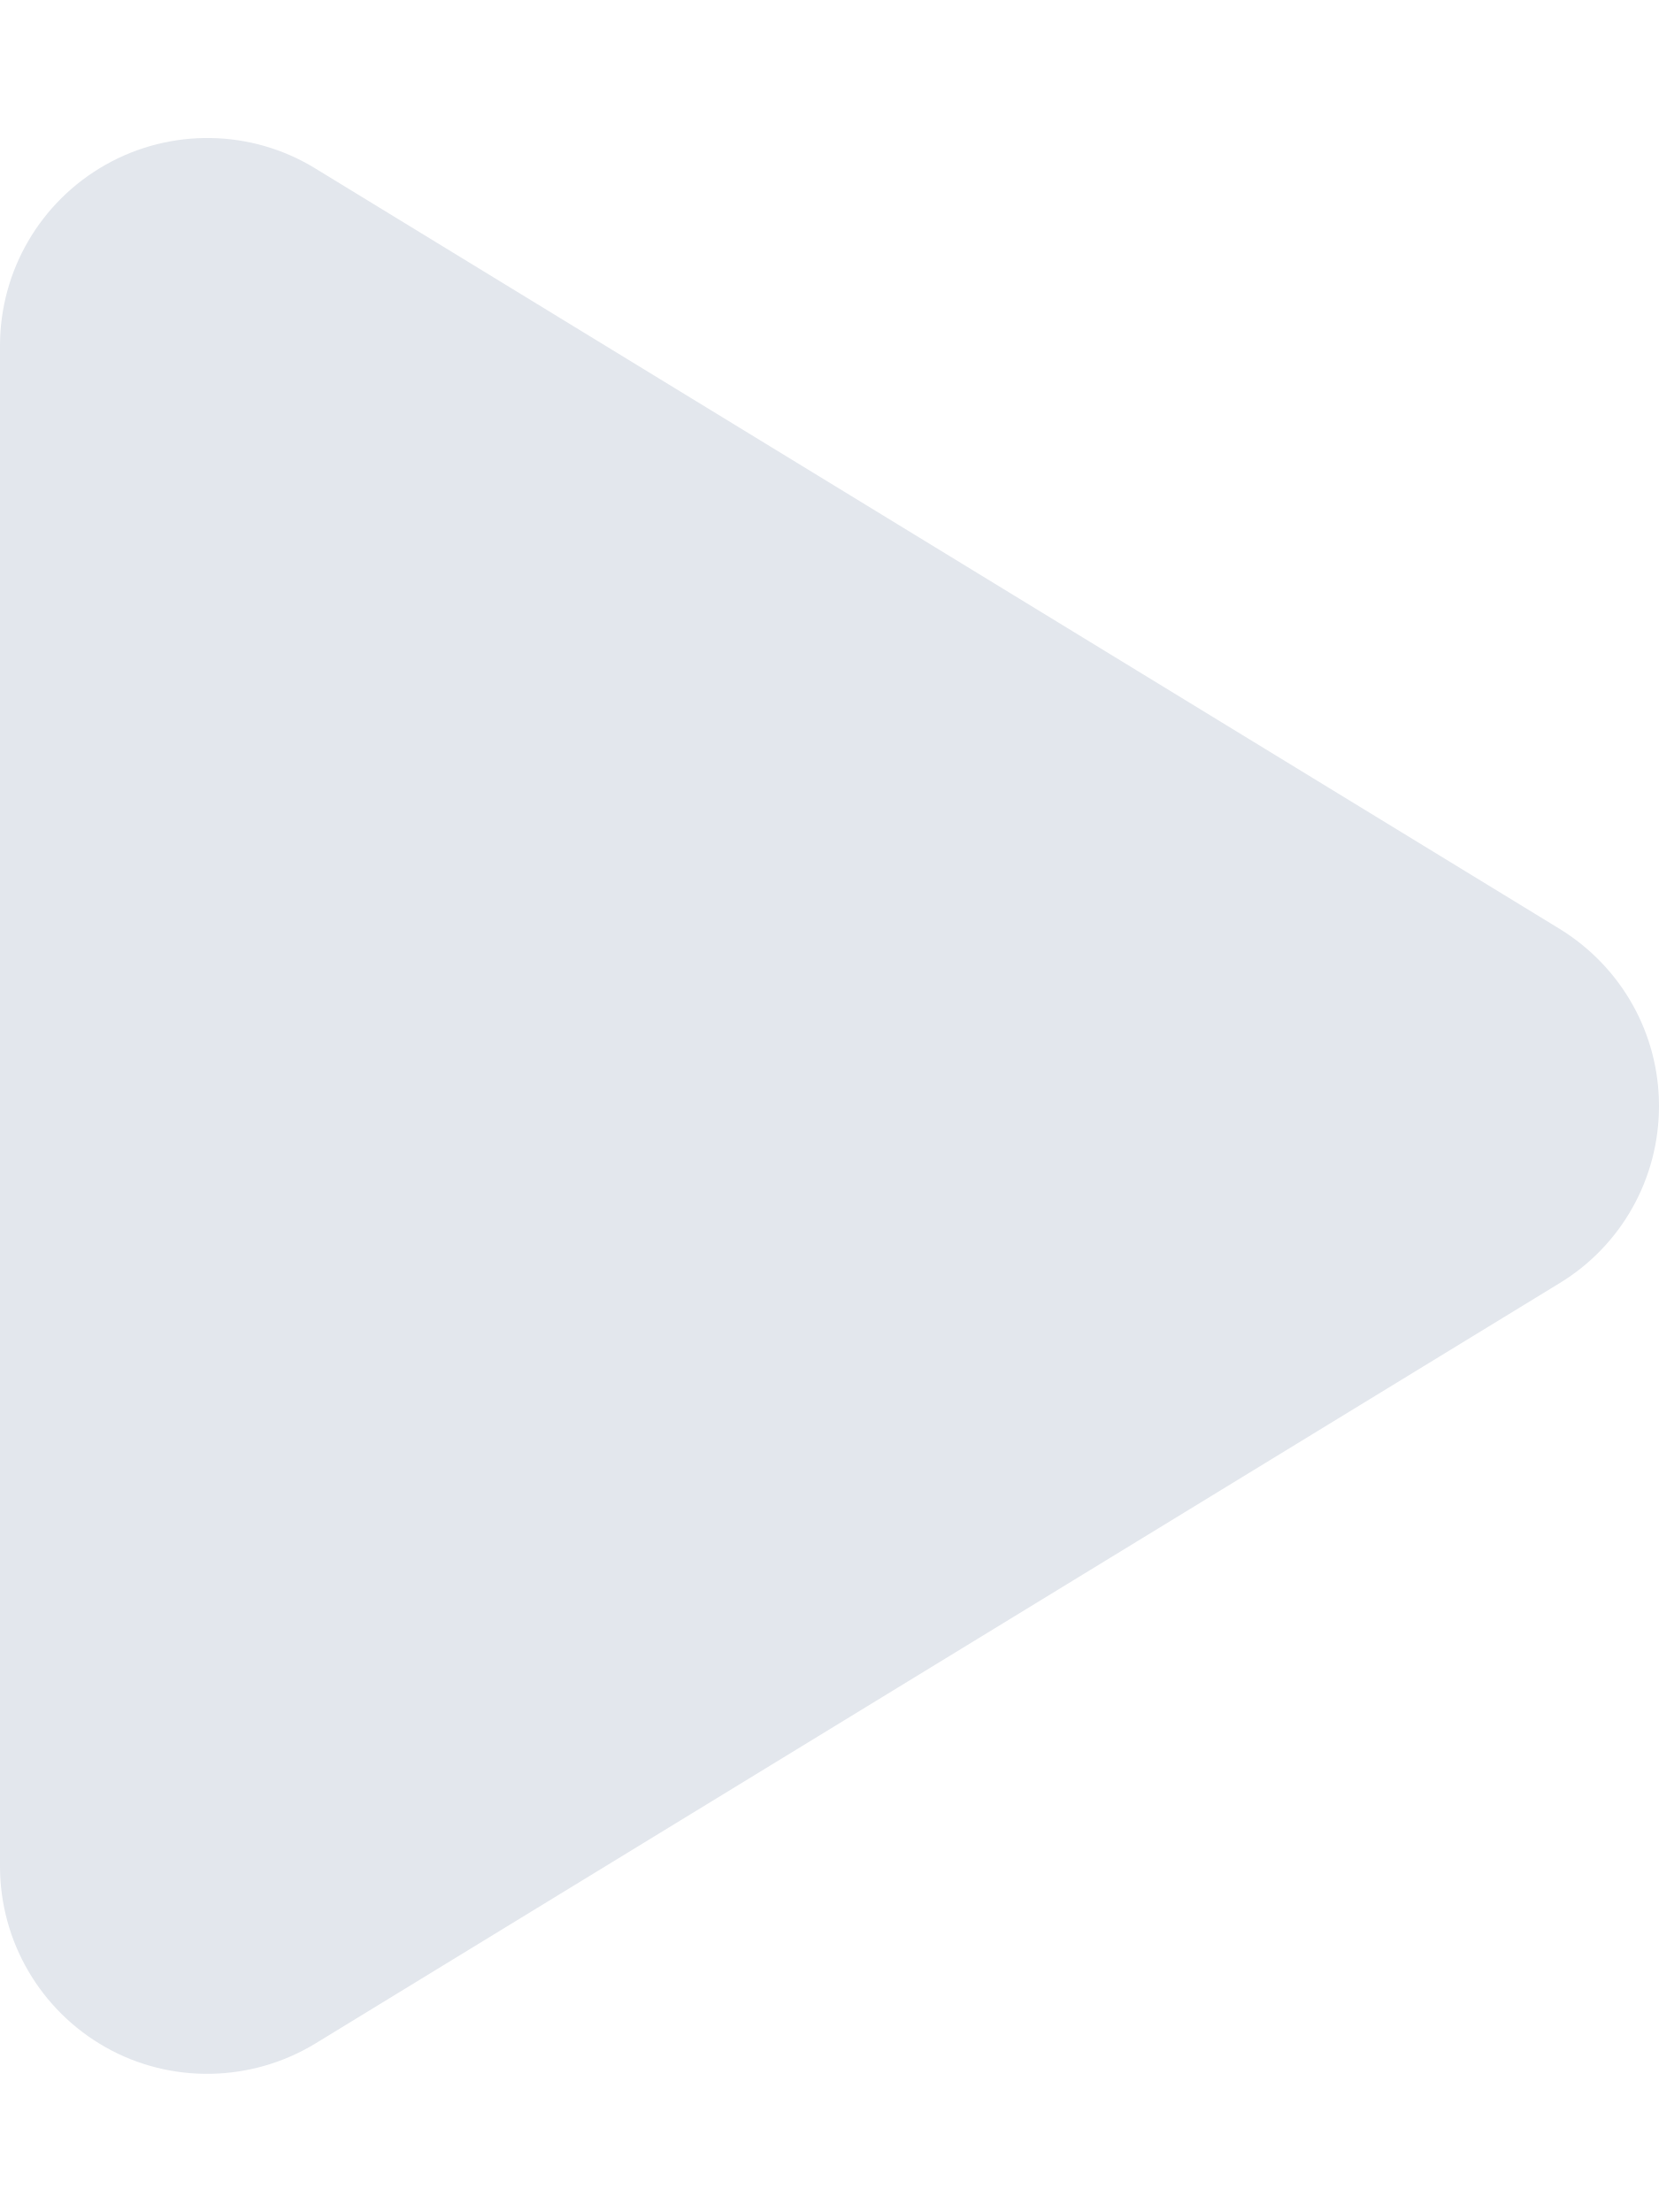
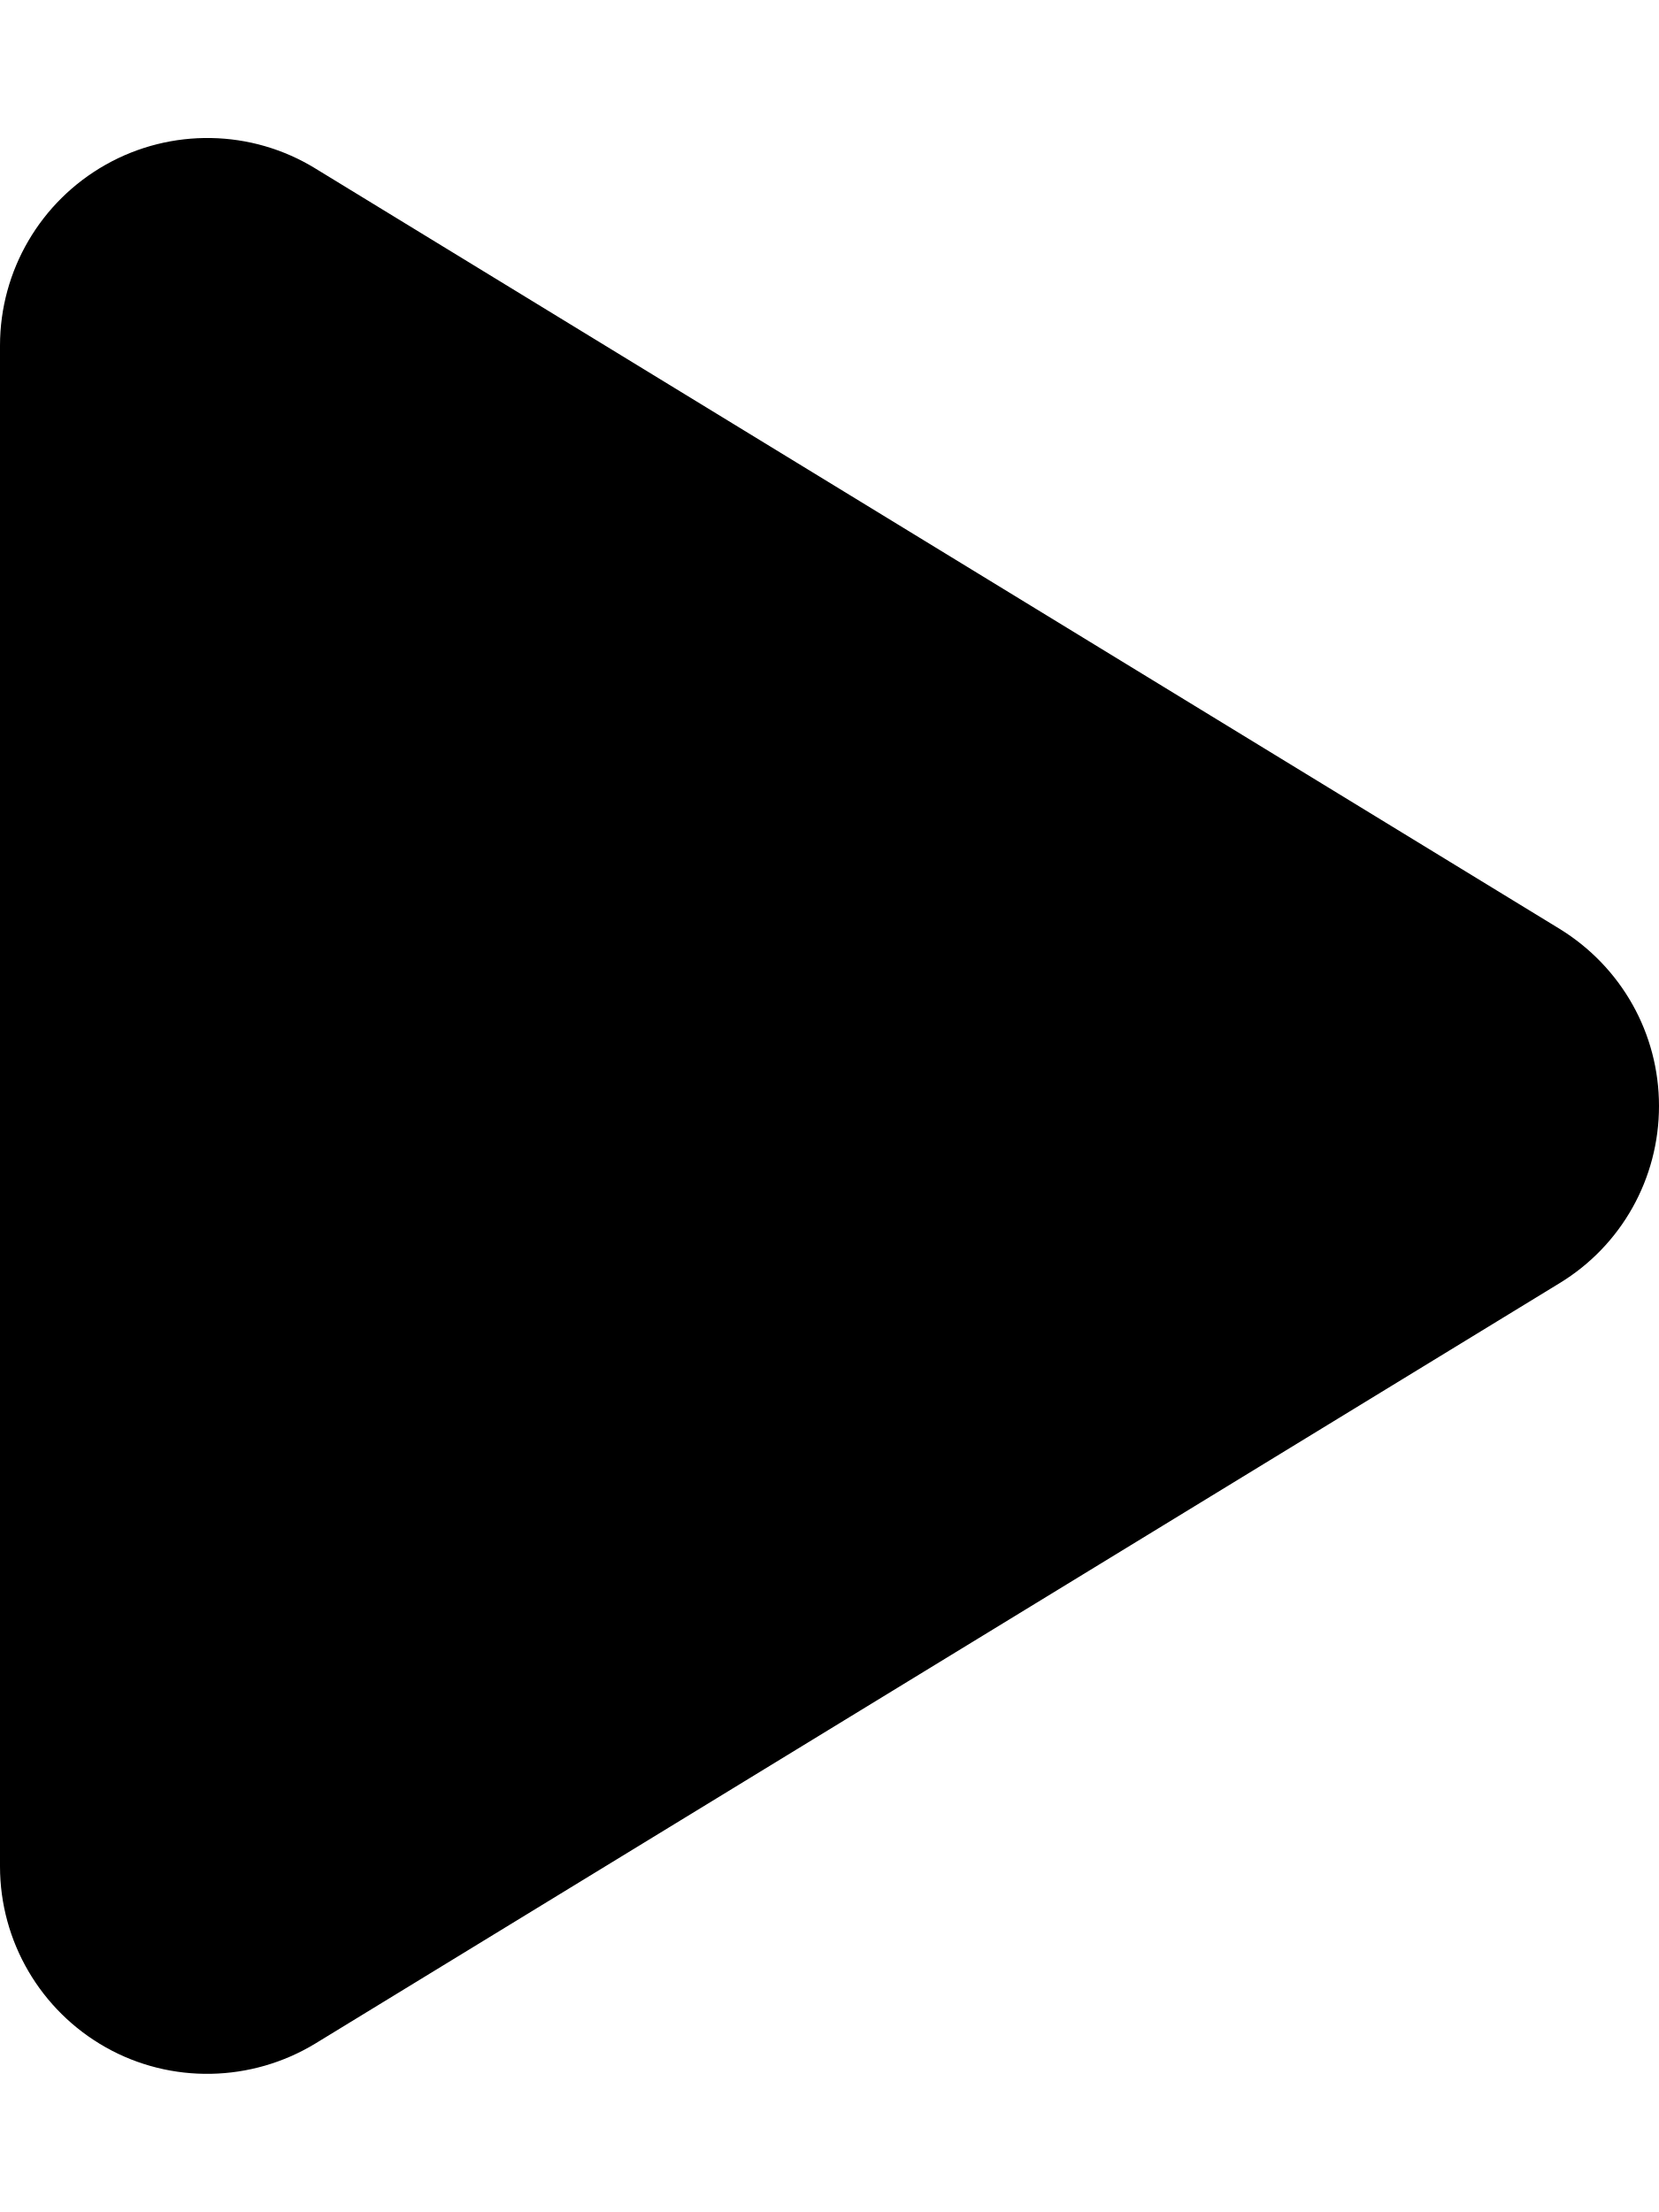
<svg xmlns="http://www.w3.org/2000/svg" height="1.5em" viewBox="0 0 384 512">
-   <style>svg{fill:#e3e7ed}</style>
-   <path d="M73 39c-14.8-9.1-33.4-9.4-48.5-.9S0 62.6 0 80V432c0 17.4 9.4 33.4 24.5 41.9s33.7 8.1 48.5-.9L361 297c14.3-8.7 23-24.2 23-41s-8.7-32.2-23-41L73 39z" />
+   <path fill="black" class="icon-text" d="M73 39c-14.8-9.1-33.4-9.4-48.5-.9S0 62.6 0 80V432c0 17.4 9.4 33.4 24.5 41.9s33.7 8.1 48.5-.9L361 297c14.3-8.7 23-24.2 23-41s-8.7-32.2-23-41L73 39z" />
</svg>
